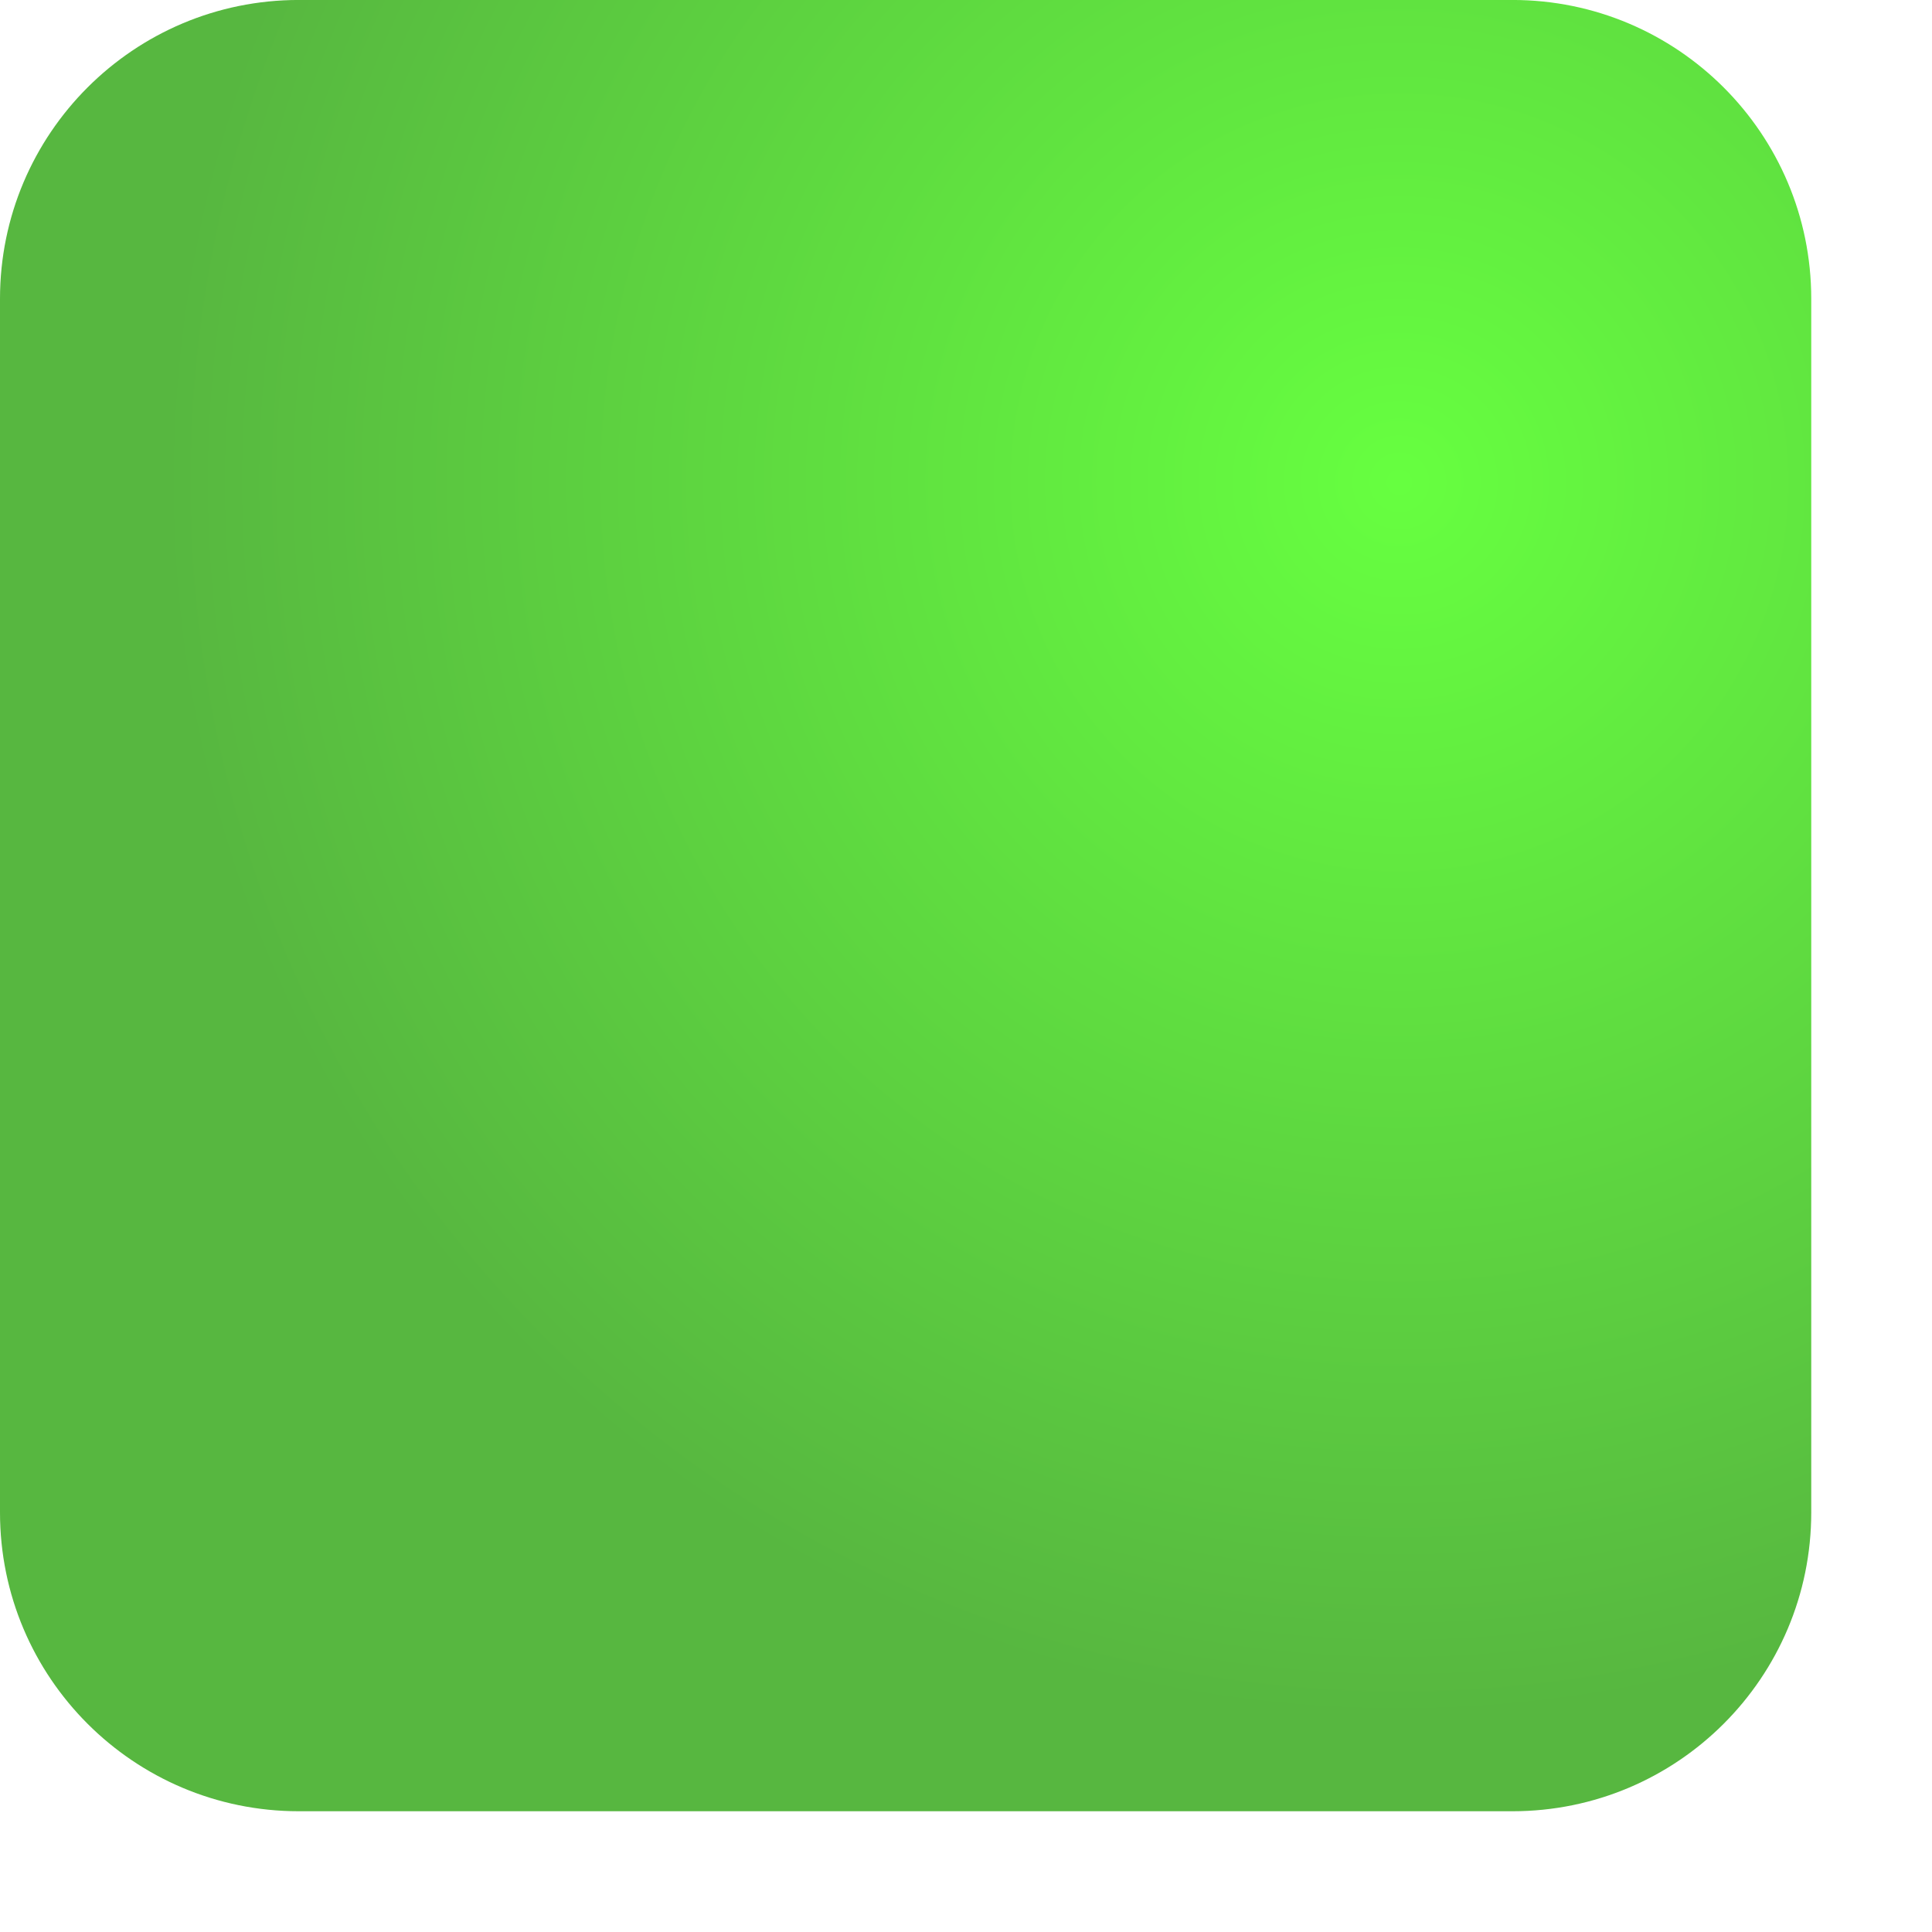
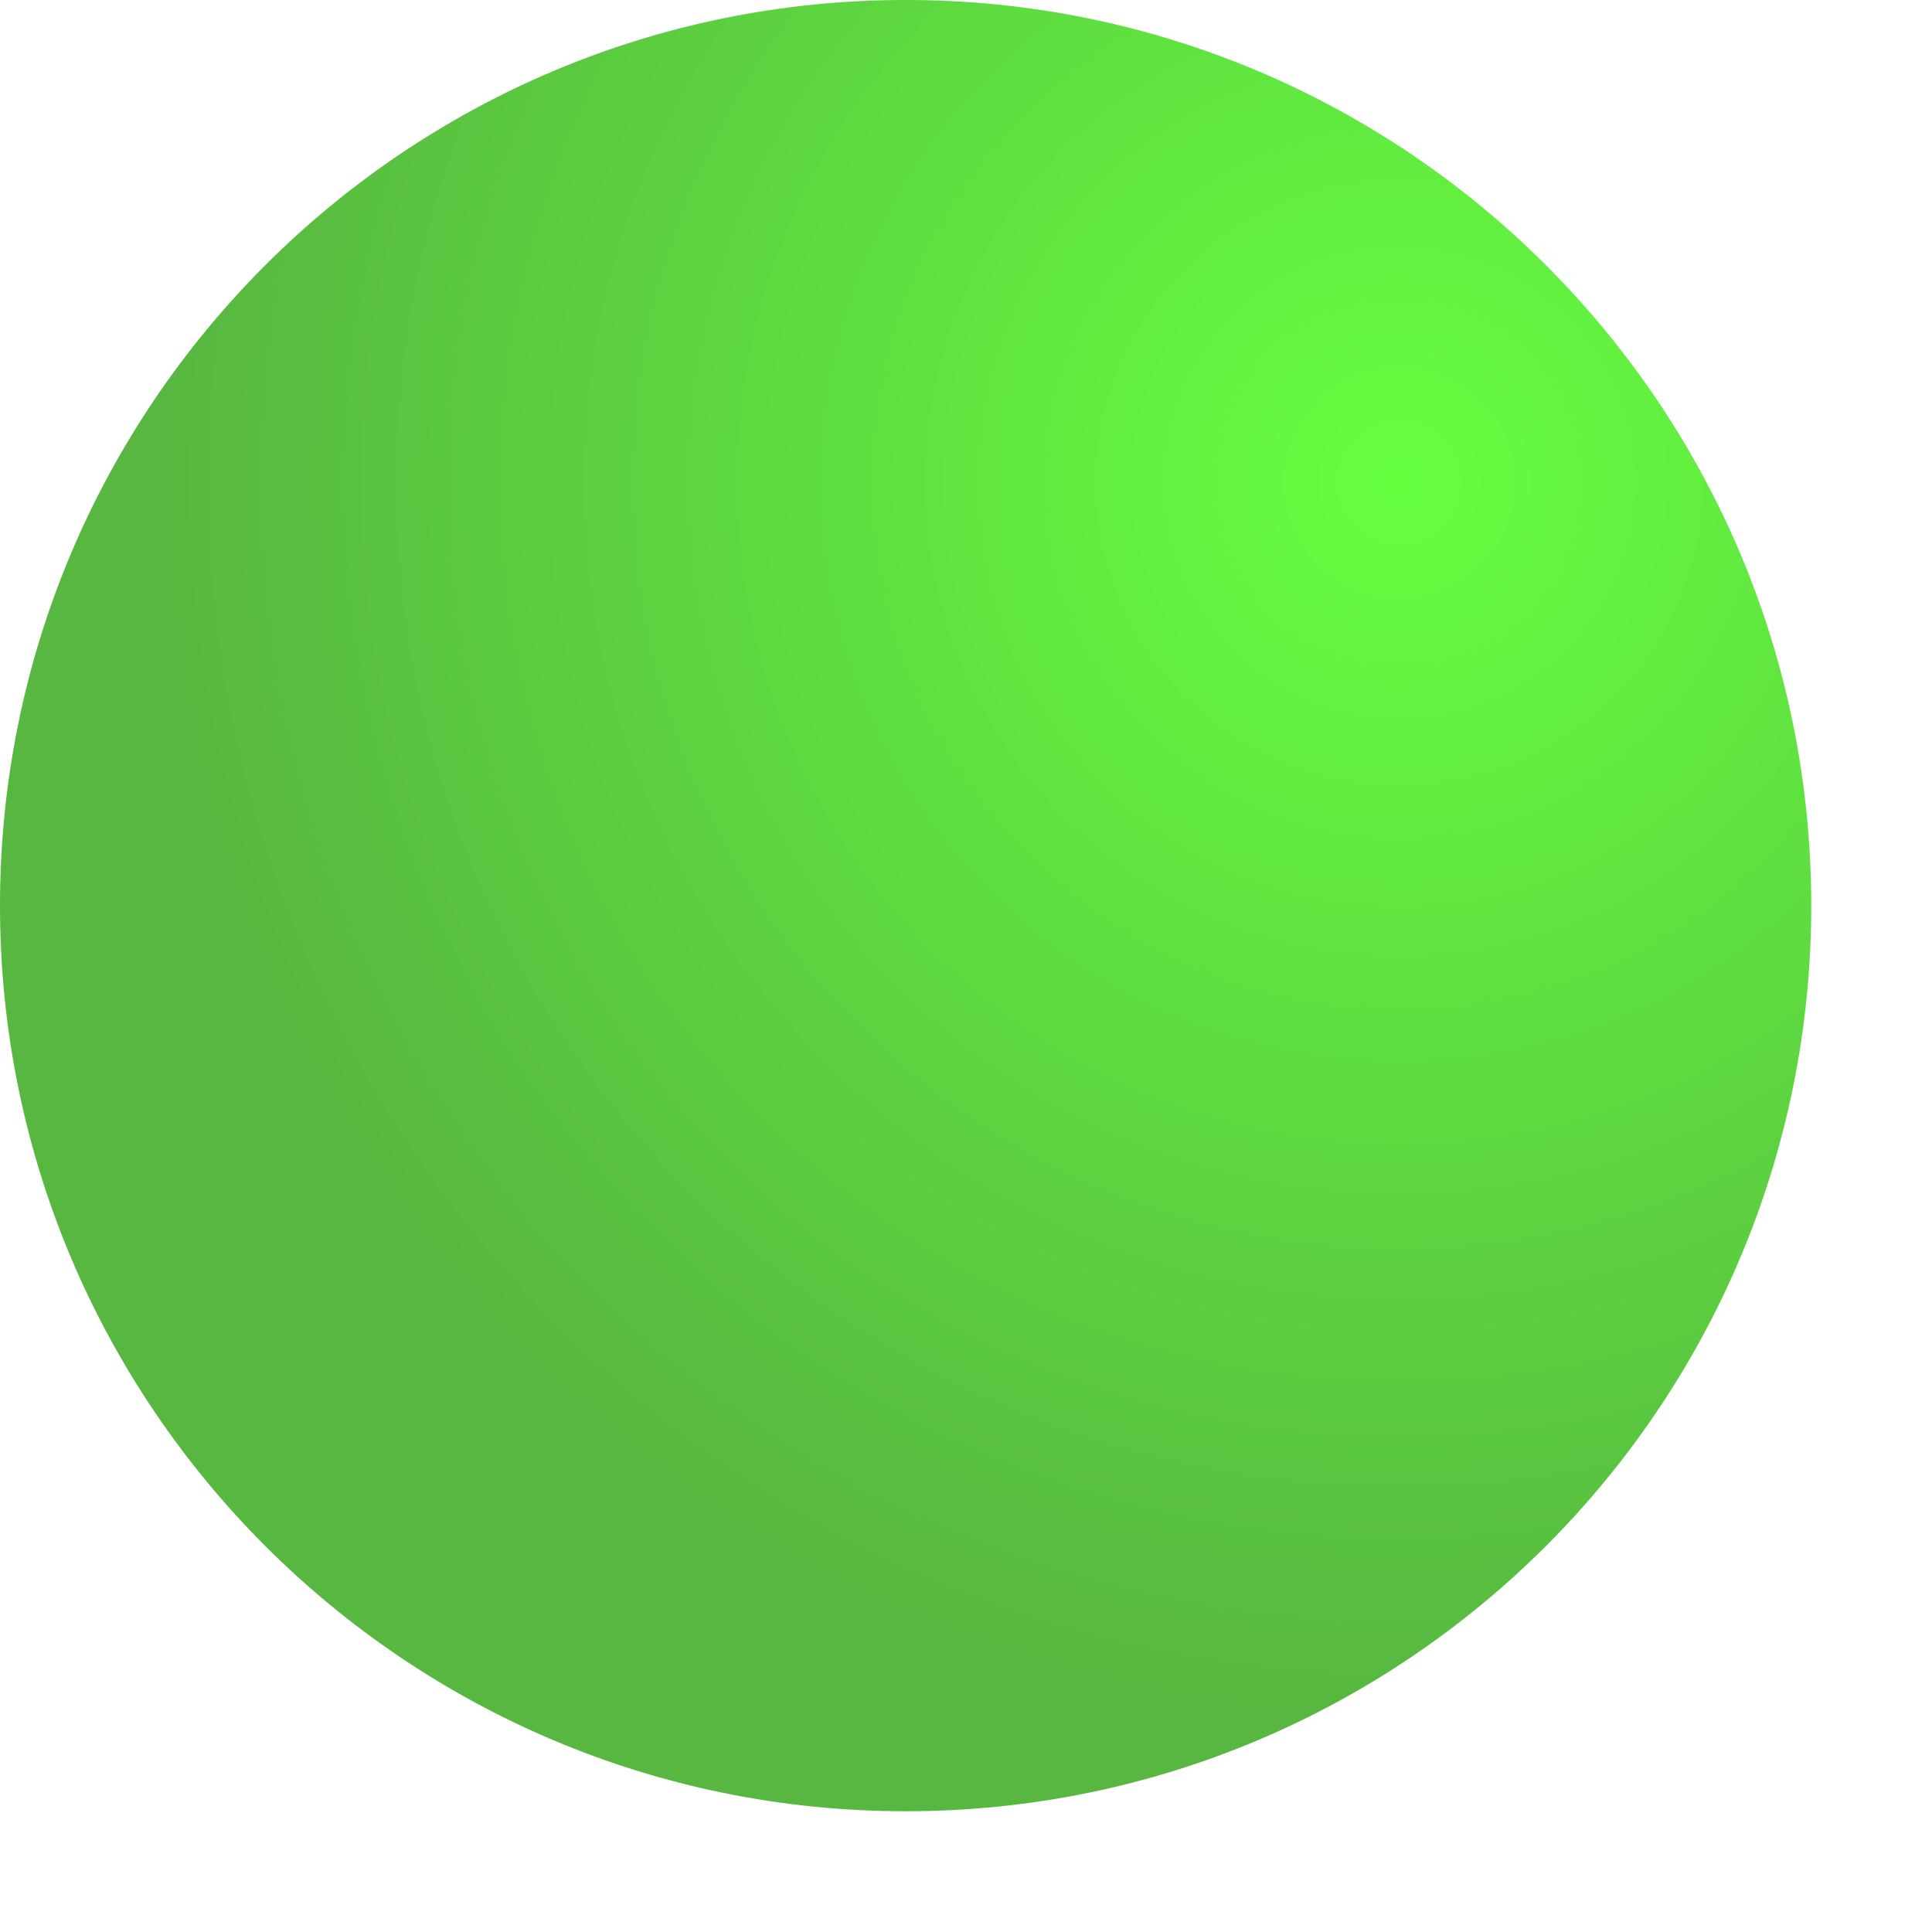
<svg xmlns="http://www.w3.org/2000/svg" xmlns:xlink="http://www.w3.org/1999/xlink" id="svg1" width="50mm" height="50mm">
  <defs id="defs3">
    <linearGradient id="linearGradient930">
      <stop style="stop-color:#33ff00;stop-opacity:1;" offset="0" id="stop931" />
      <stop style="stop-color:#1f9f00;stop-opacity:1;" offset="1" id="stop932" />
    </linearGradient>
    <defs id="defs889" />
    <defs id="defs911" />
    <defs id="defs906" />
    <radialGradient xlink:href="#linearGradient930" id="radialGradient933" cx="0.773" cy="0.266" r="0.68" fx="0.773" fy="0.266" />
    <linearGradient xlink:href="#linearGradient930" id="linearGradient934" x1="0" y1="0.5" x2="1" y2="0.5" />
  </defs>
-   <rect style="fill:url(#radialGradient933);fill-opacity:0.75;fill-rule:evenodd;stroke-width:0.995pt;" id="rect837" width="177.165" height="177.168" x="1.0092427e-05" y="-0.003" ry="29.228" />
+   <rect style="fill:url(#radialGradient933);fill-opacity:0.75;fill-rule:evenodd;stroke-width:0.995pt;" id="rect837" width="177.165" height="177.168" x="1.0092427e-05" y="-0.003" ry="88.584" />
</svg>
